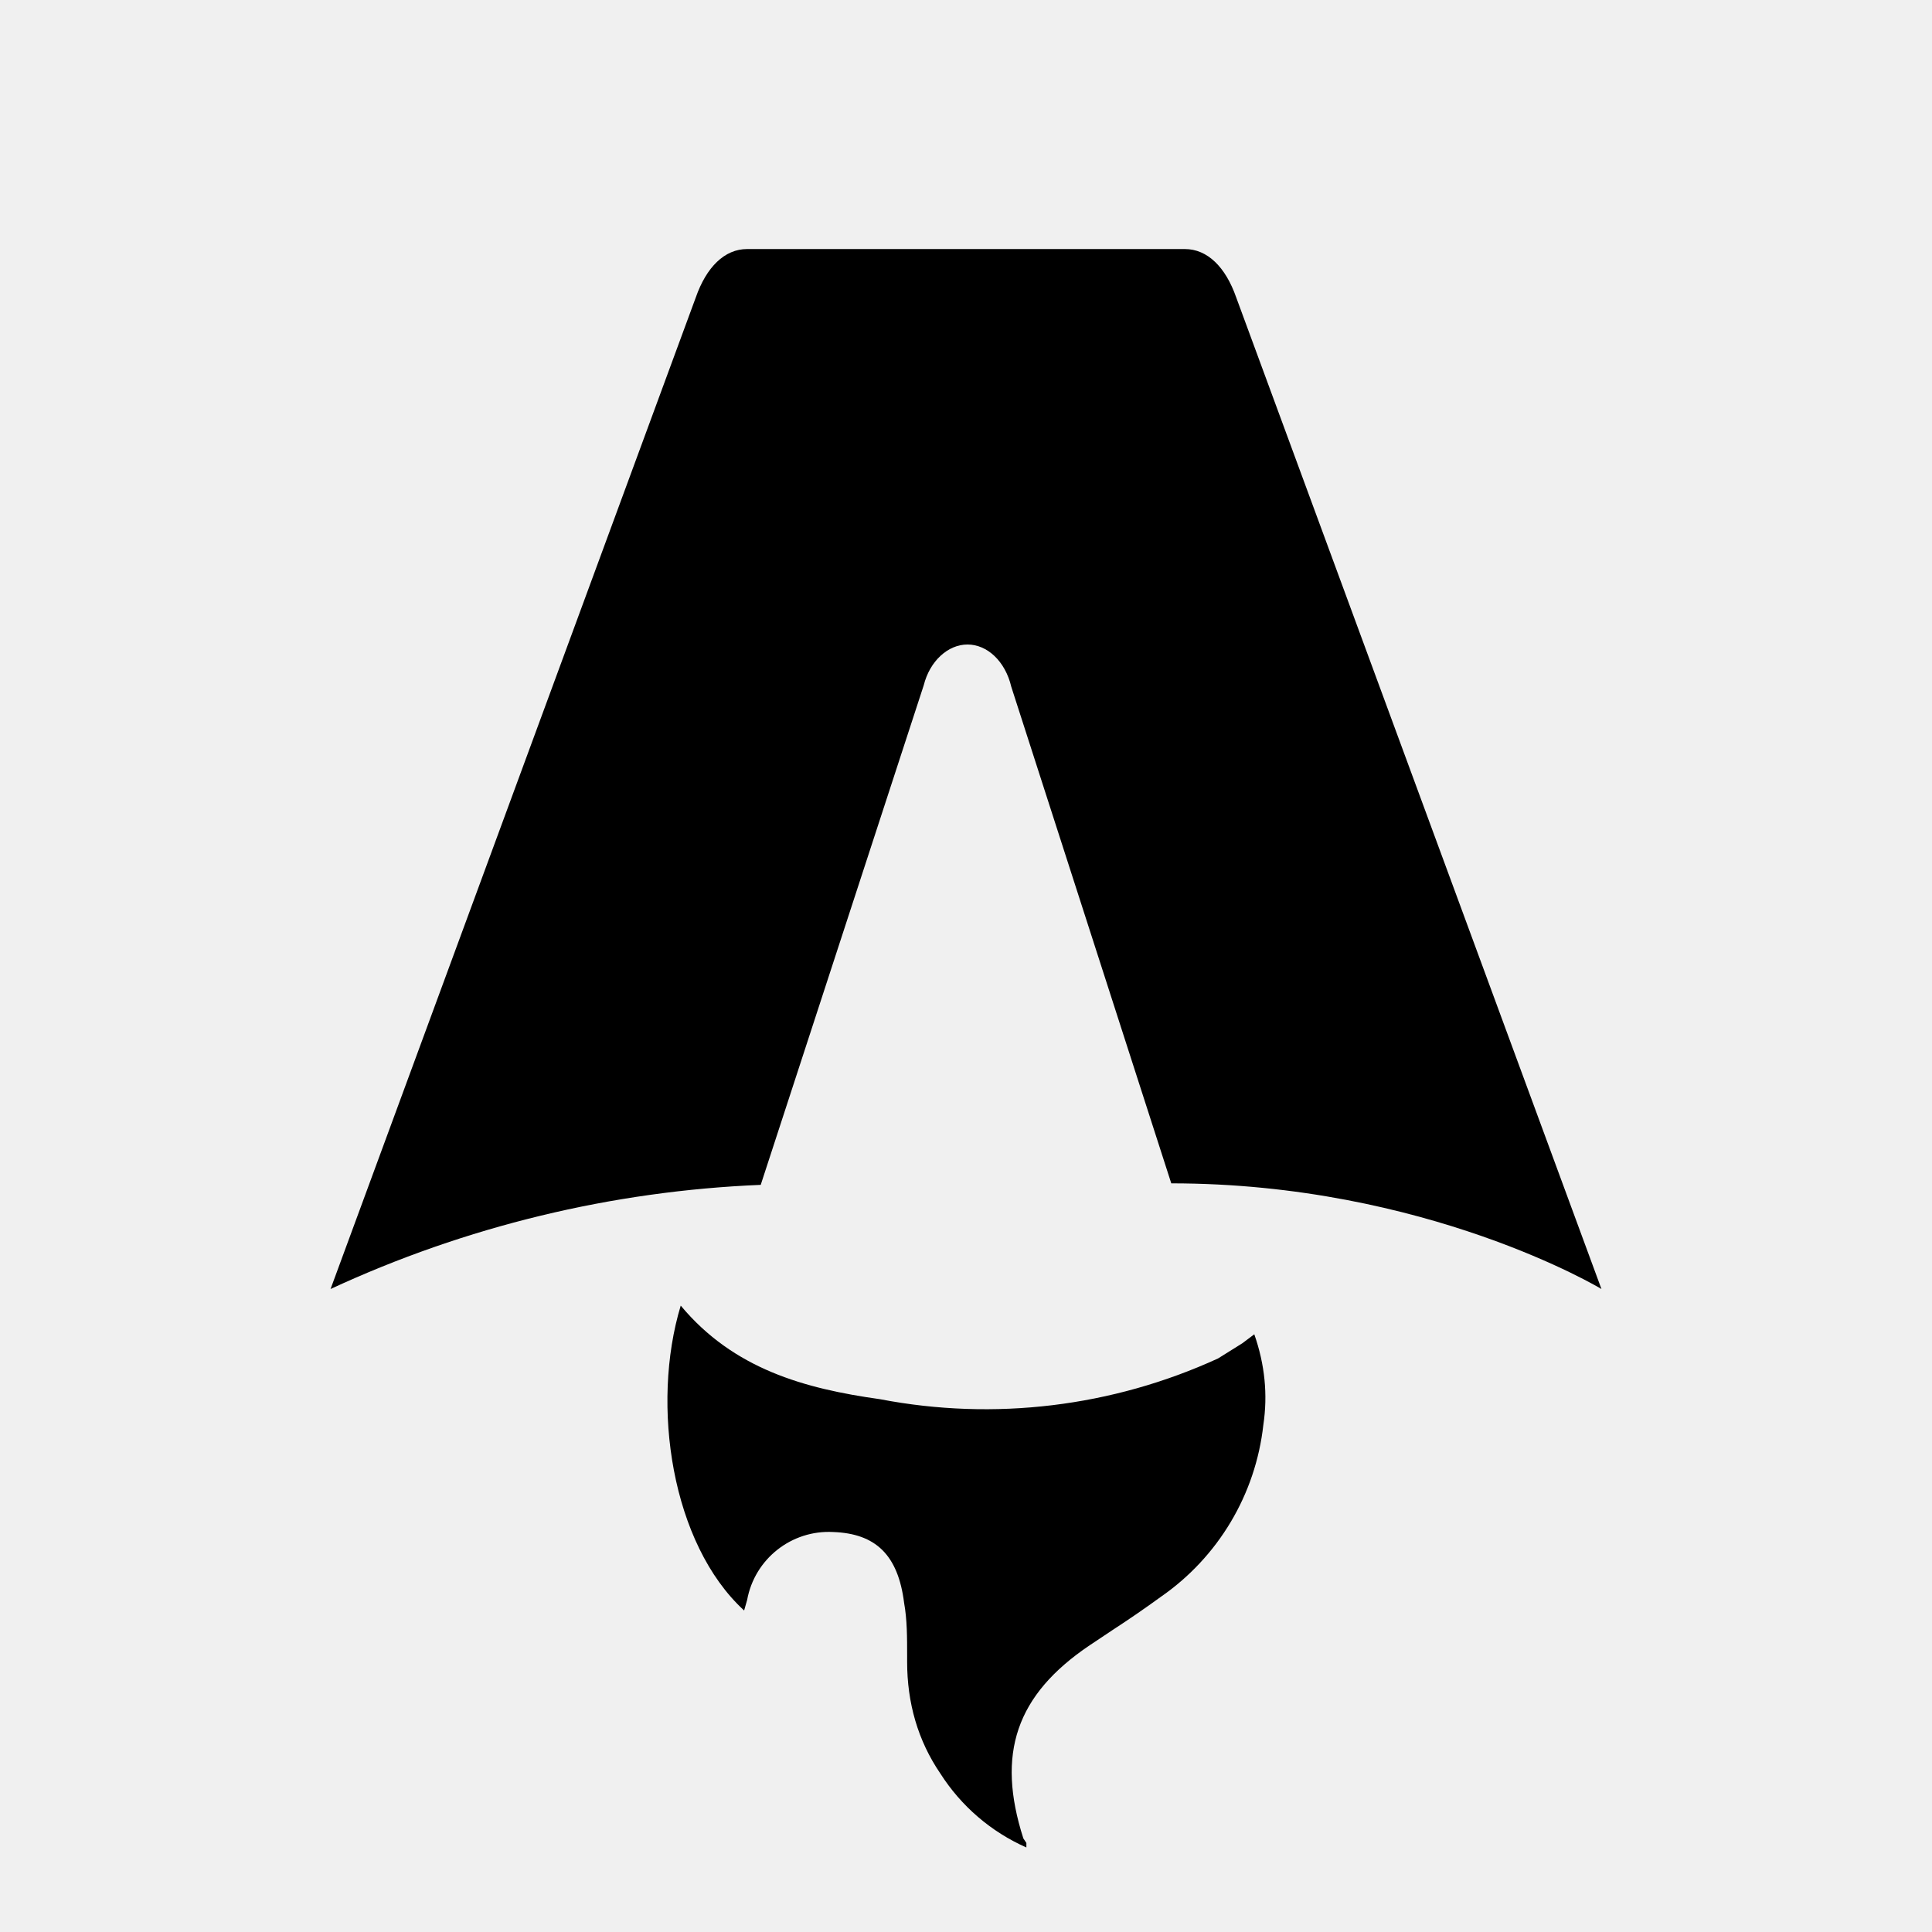
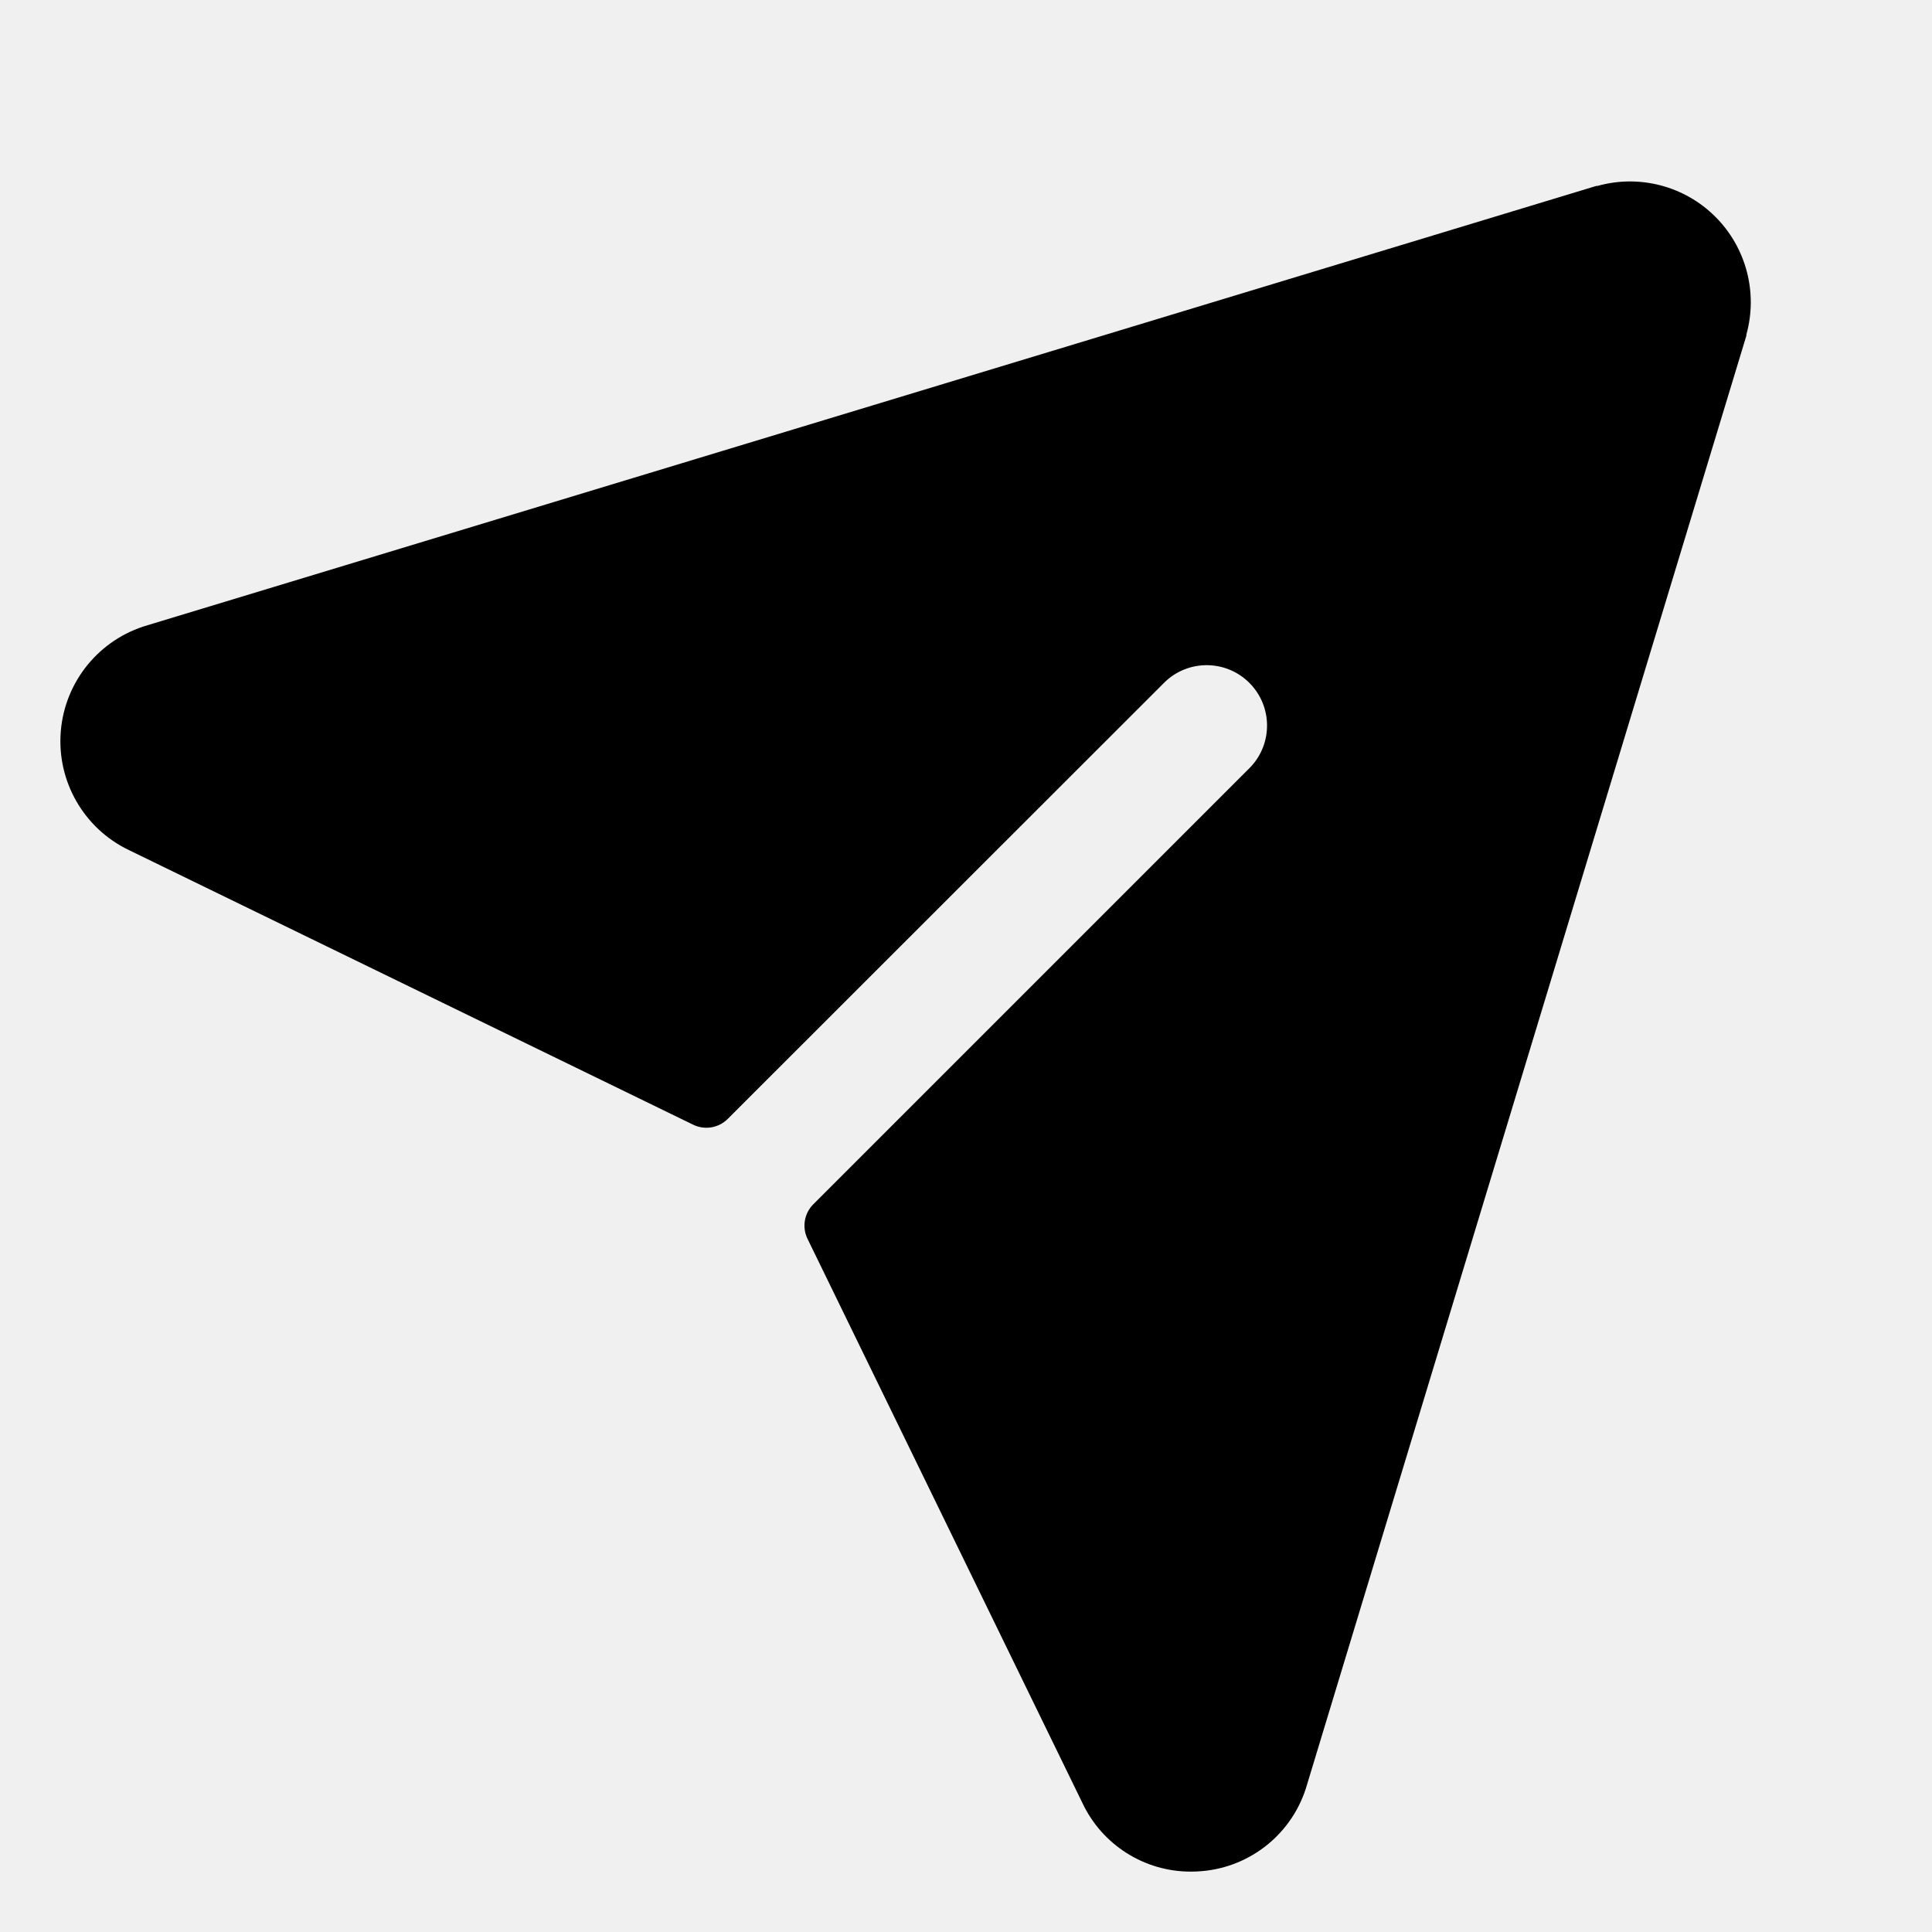
- <svg xmlns="http://www.w3.org/2000/svg" fill="none" viewBox="0 0 128 128">
-   <path d="M50.4 78.5a75.1 75.1 0 0 0-28.5 6.9l24.2-65.7c.7-2 1.9-3.2 3.4-3.2h29c1.5 0 2.7 1.2 3.4 3.2l24.2 65.7s-11.6-7-28.5-7L67 45.5c-.4-1.7-1.6-2.8-2.9-2.8-1.3 0-2.5 1.1-2.9 2.7L50.4 78.5Zm-1.1 28.2Zm-4.2-20.2c-2 6.6-.6 15.8 4.2 20.2a17.5 17.5 0 0 1 .2-.7 5.5 5.5 0 0 1 5.7-4.5c2.8.1 4.3 1.5 4.7 4.7.2 1.1.2 2.3.2 3.5v.4c0 2.7.7 5.2 2.2 7.4a13 13 0 0 0 5.7 4.9v-.3l-.2-.3c-1.8-5.6-.5-9.5 4.4-12.8l1.5-1a73 73 0 0 0 3.2-2.2 16 16 0 0 0 6.8-11.4c.3-2 .1-4-.6-6l-.8.6-1.6 1a37 37 0 0 1-22.4 2.7c-5-.7-9.7-2-13.2-6.2Z" />
+ <svg xmlns="http://www.w3.org/2000/svg" viewBox="0 0 256 256">
+   <path d="M231.4,44.34s0,.1,0,.15l-58.2,191.94a15.88,15.88,0,0,1-14,11.51q-.69.06-1.38.06a15.86,15.86,0,0,1-14.42-9.15L107,164.15a4,4,0,0,1,.77-4.58l57.92-57.92a8,8,0,0,0-11.31-11.31L96.43,148.26a4,4,0,0,1-4.58.77L17.08,112.64a16,16,0,0,1,2.49-29.8l191.94-58.2.15,0A16,16,0,0,1,231.4,44.34Z" />
  <style>
        path { fill: #000; }
        @media (prefers-color-scheme: dark) {
            path { fill: #FFF; }
        }
    </style>
</svg>
